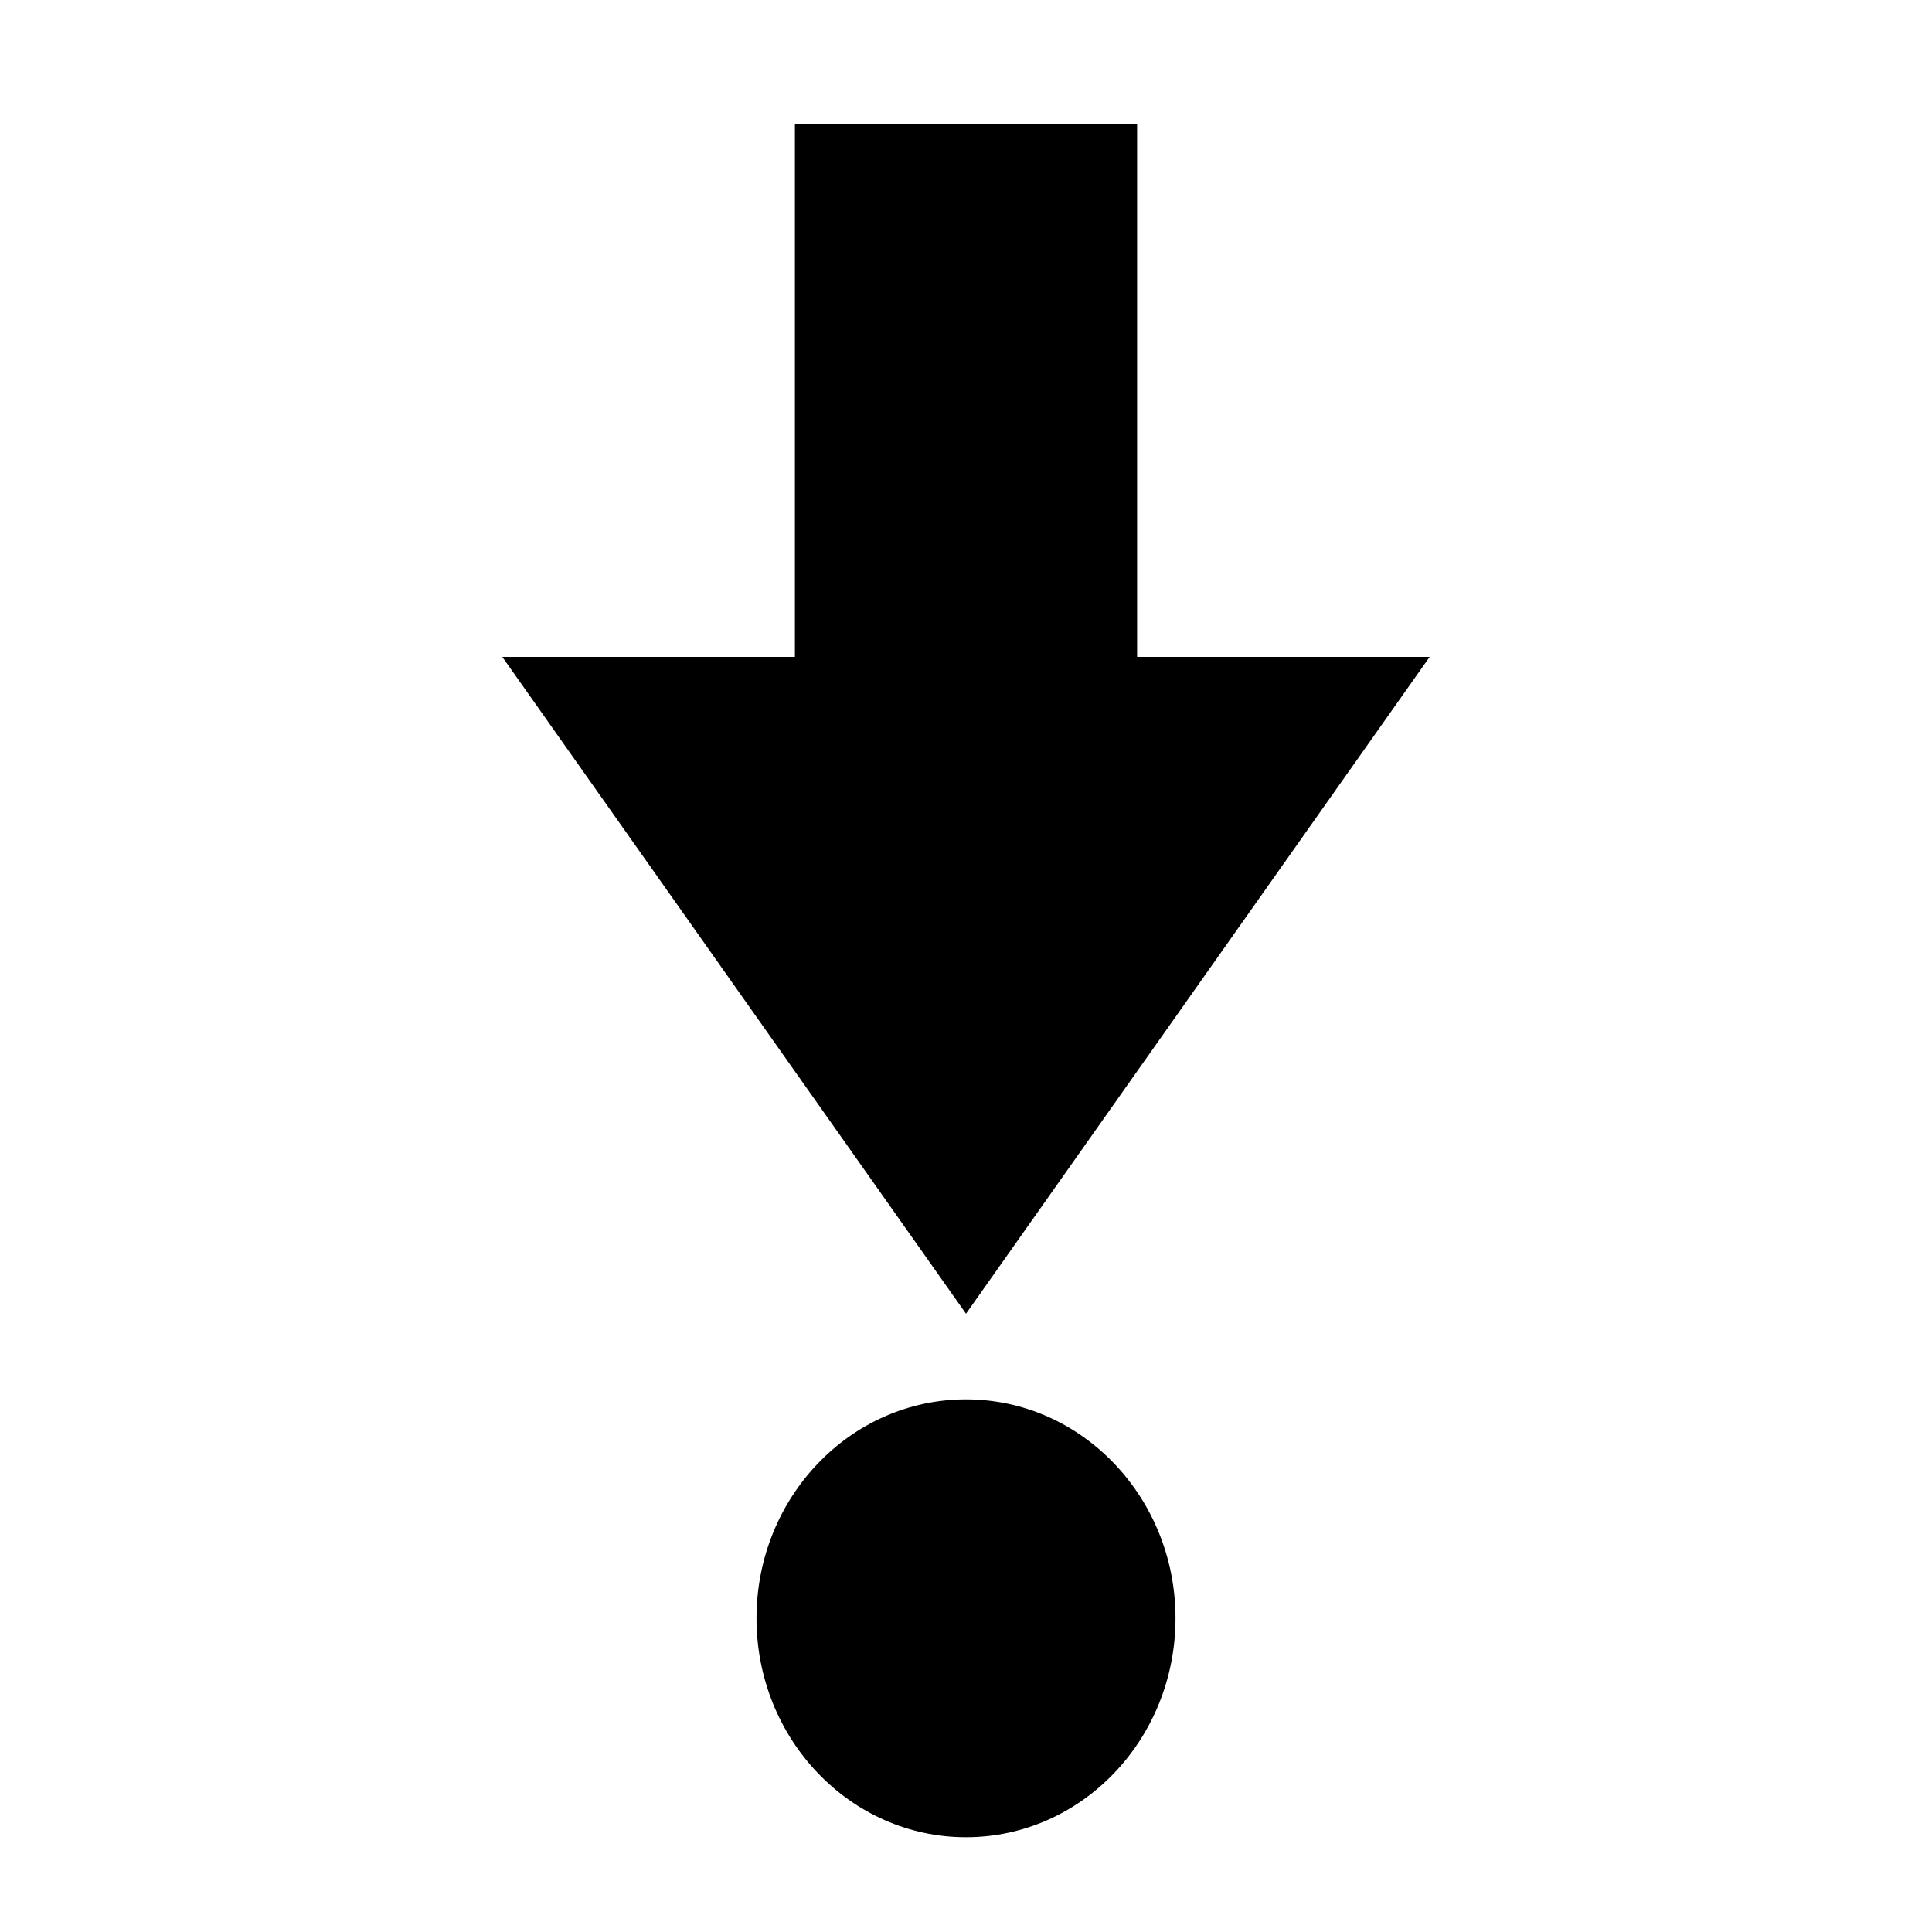
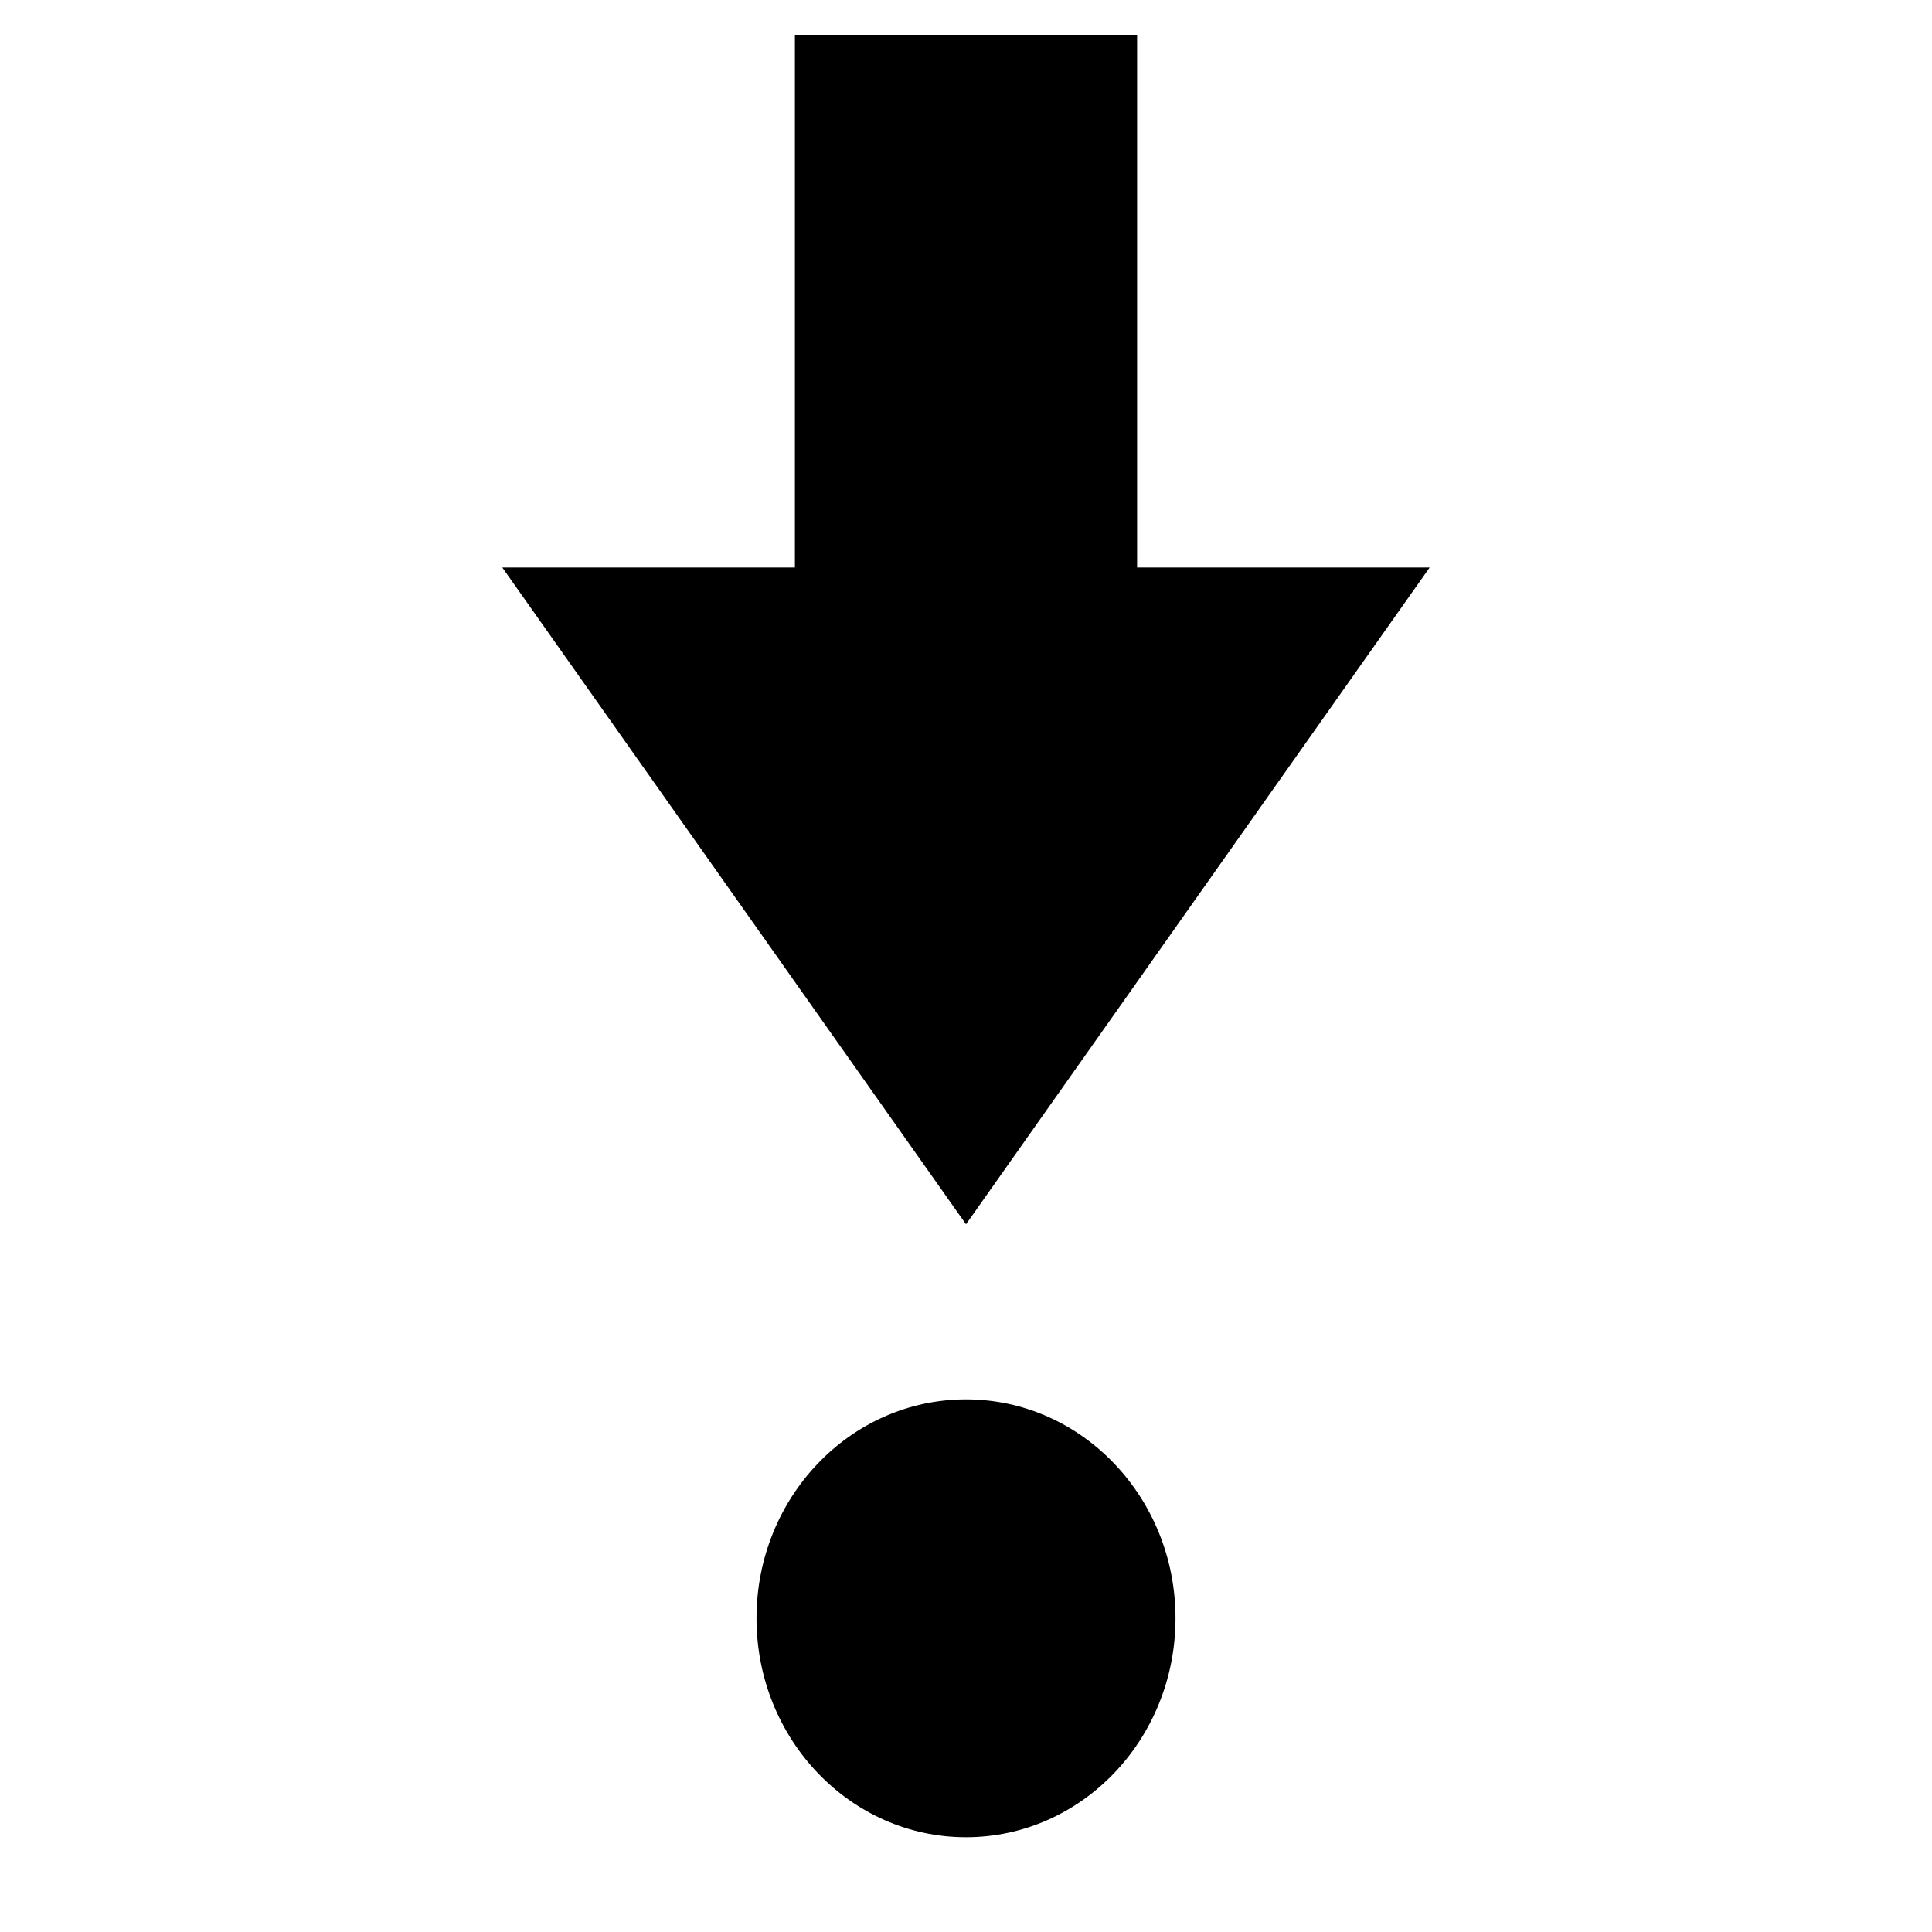
<svg xmlns="http://www.w3.org/2000/svg" width="16" height="16" fill="currentColor" class="bi bi-arrow-up" viewBox="0 0 16 16" version="1.1" id="svg1">
  <defs id="defs1" />
  <ellipse id="path1" cx="8" cy="13.402" style="stroke-width:0.144" rx="1.735" ry="1.813" />
-   <path id="path4" d="m 58.343,55.488 -8.465,-14.661 16.929,-1e-6 z" transform="matrix(0.4536704,0,0,0.3710176,-18.46842,-9.707501)" />
-   <rect style="fill-opacity:1;stroke-width:1.789" id="rect1" width="2.834" height="4.945" x="6.583" y="1.028" />
+   <path id="path4" d="m 58.343,55.488 -8.465,-14.661 16.929,-1e-6 z" transform="matrix(0.4536704,0,0,0.3710176,-18.46842,-10.44796)" />
+   <rect style="fill-opacity:1;stroke-width:1.789" id="rect1" width="2.834" height="4.945" x="6.583" y="0.288" />
</svg>
